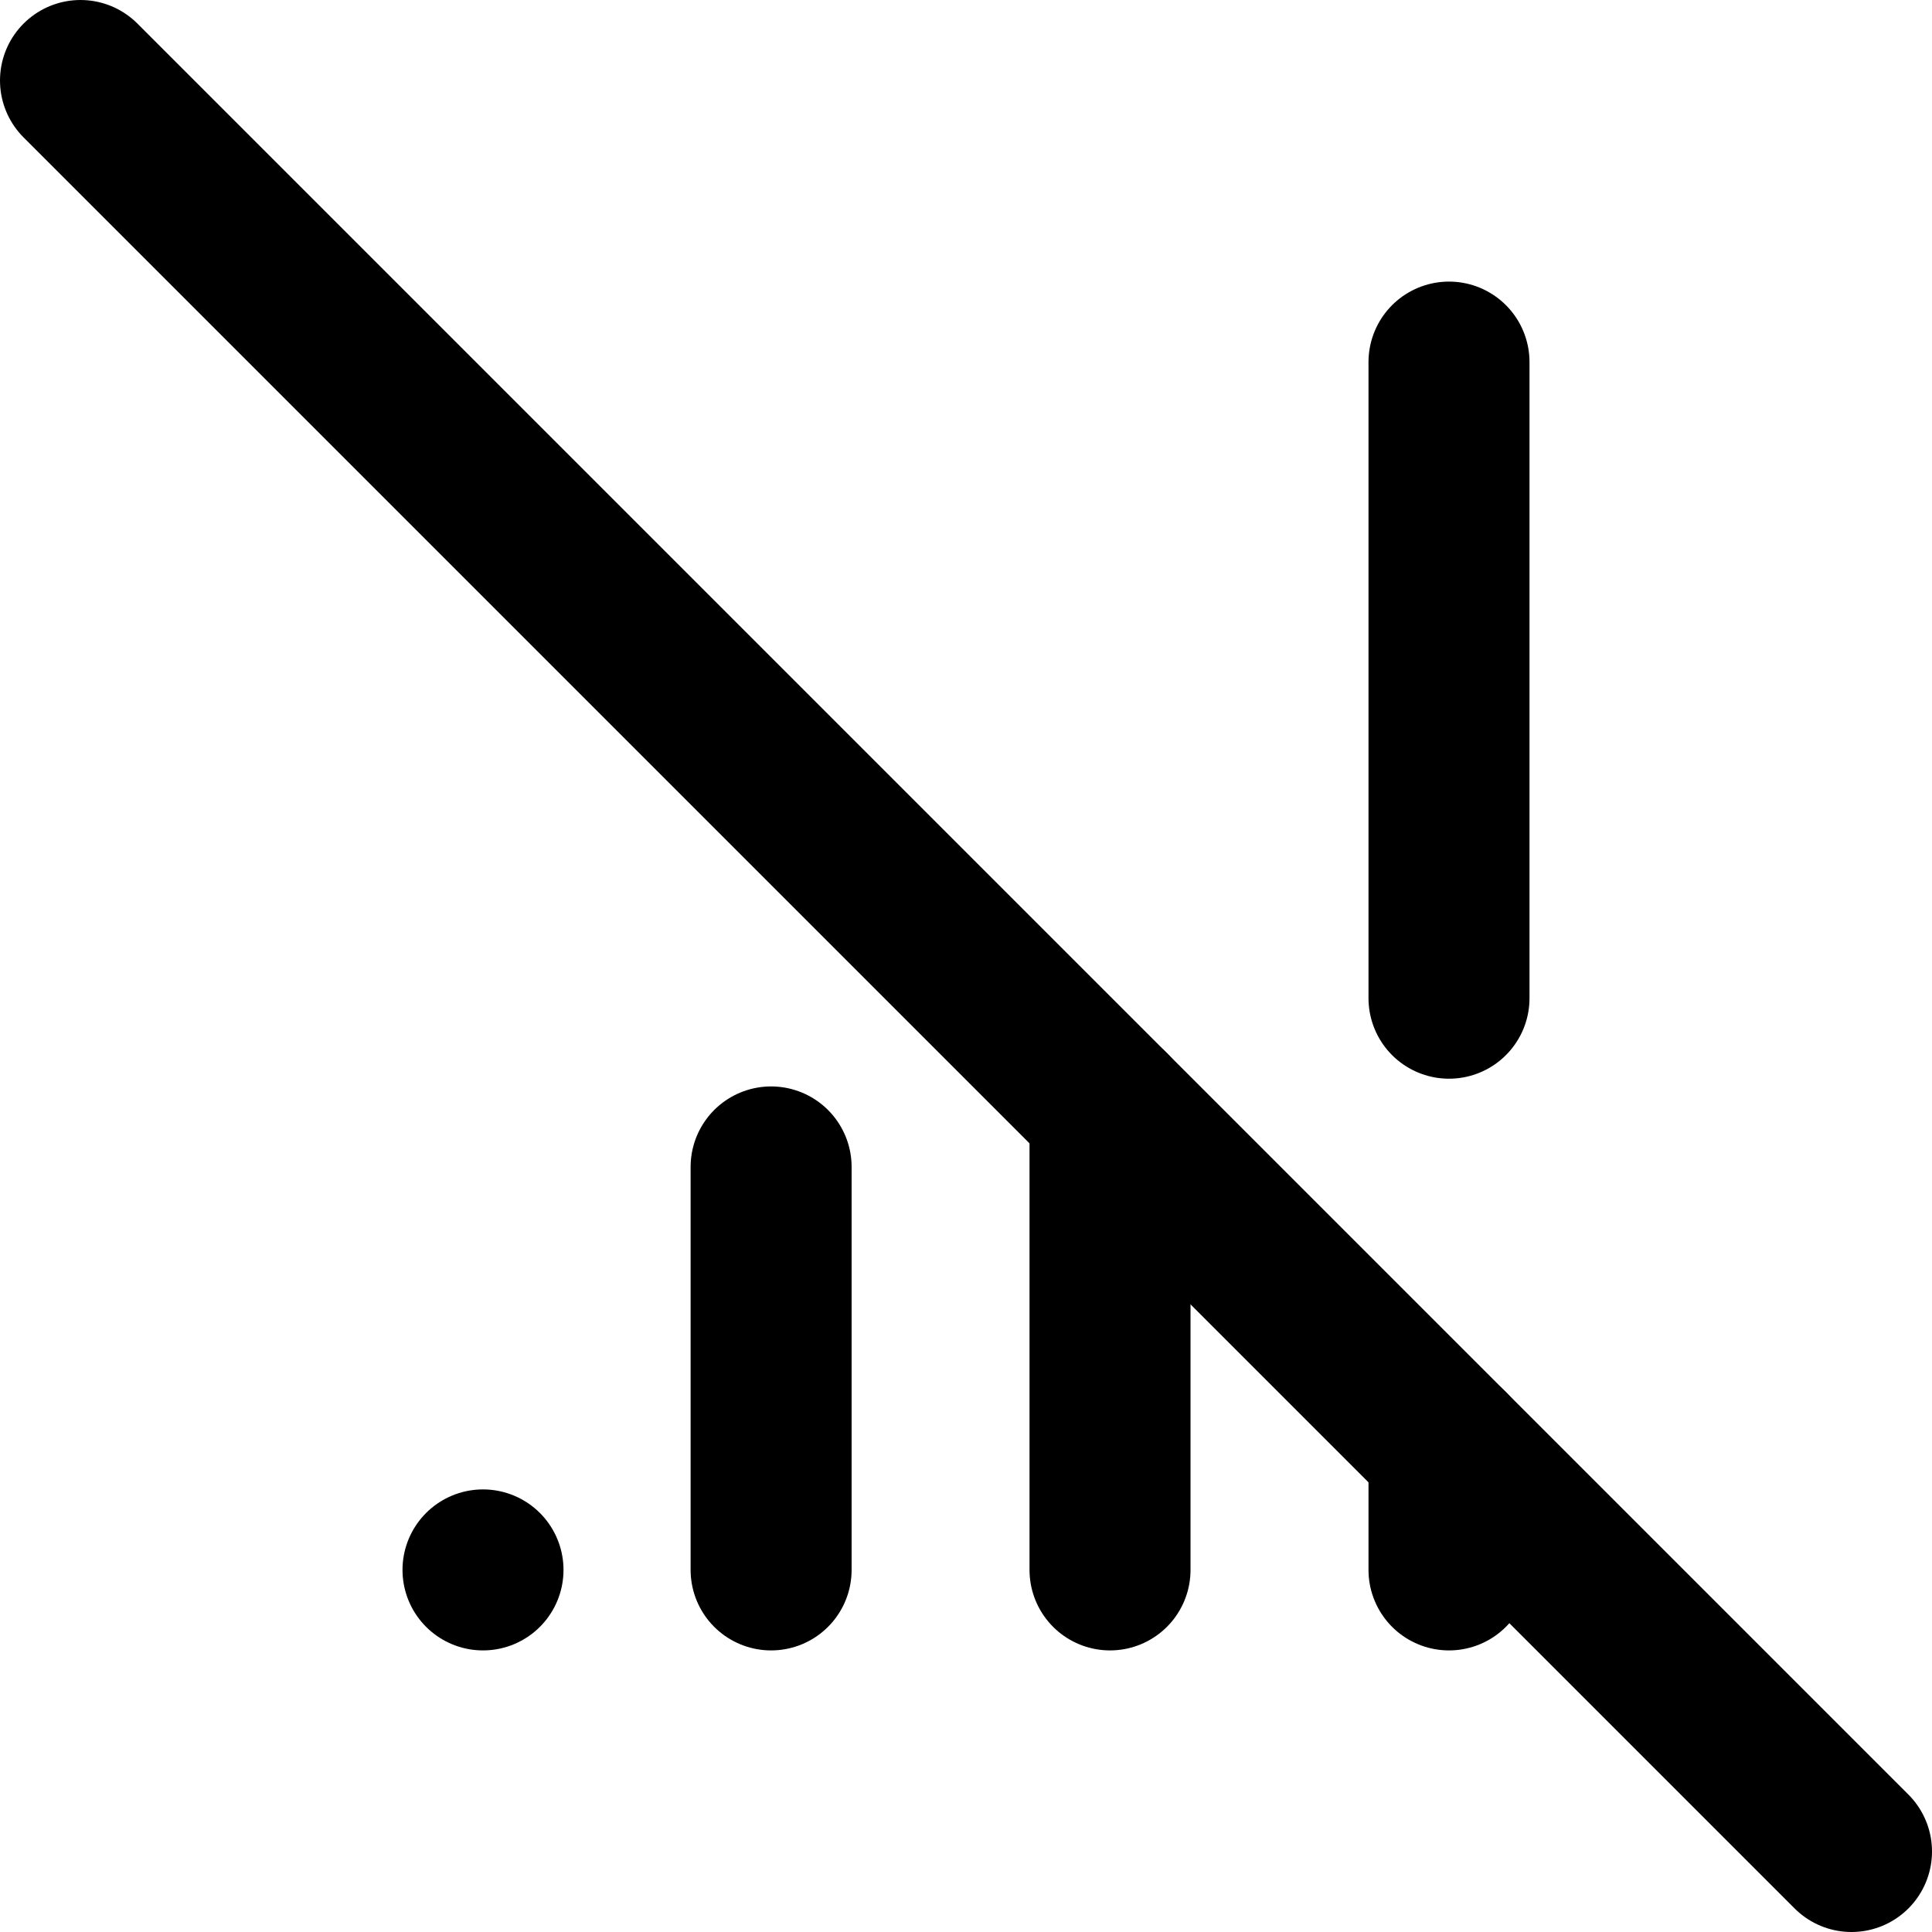
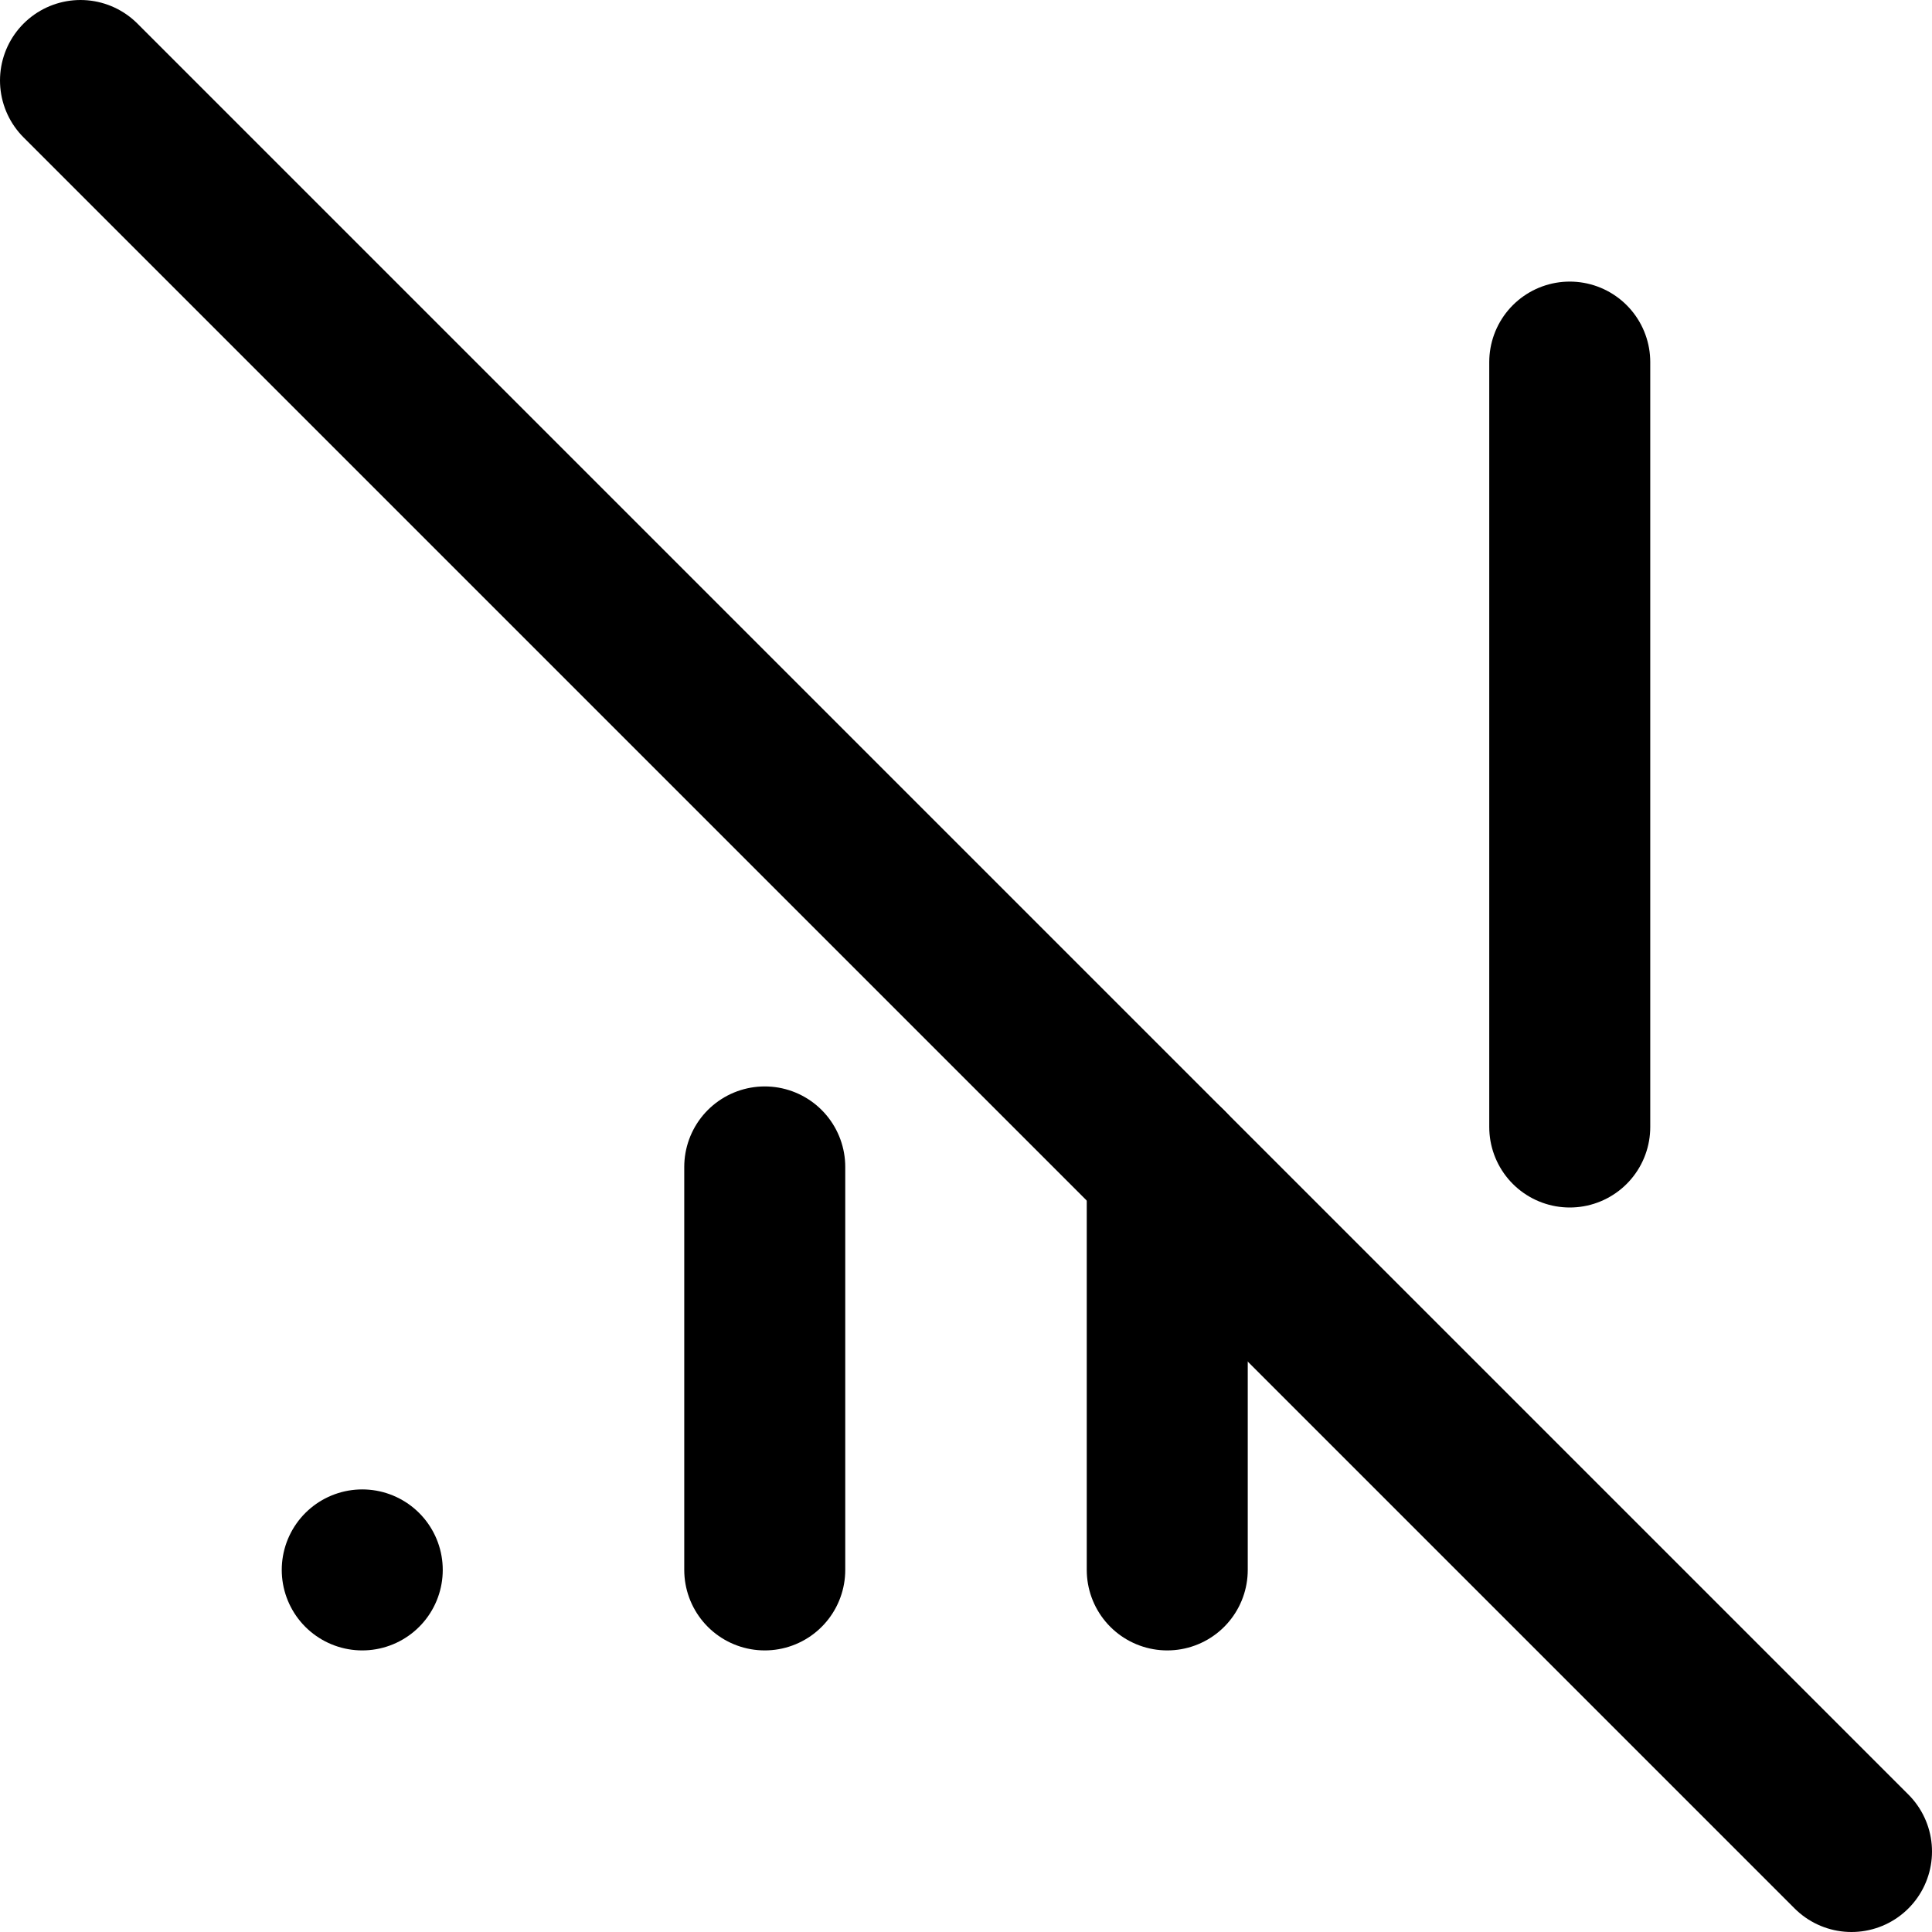
<svg xmlns="http://www.w3.org/2000/svg" style="isolation:isolate" viewBox="0 0 24 24" width="24" height="24">
  <defs>
-     <clipPath id="_clipPath_fHWxXapawSsiCdqdna66TX4nbWA5lOZp">
+     <clipPath id="_clipPath_9TqeHqDscYLOjNUracs8tjDZUQdMbQor">
      <rect width="24" height="24" />
    </clipPath>
  </defs>
-   <g clip-path="url(#_clipPath_fHWxXapawSsiCdqdna66TX4nbWA5lOZp)">
-     <line x1="6" y1="19.502" x2="6" y2="19.502" vector-effect="non-scaling-stroke" stroke-width="2" stroke="rgb(0,0,0)" stroke-linejoin="round" stroke-linecap="round" stroke-miterlimit="4" />
-     <line x1="9.579" y1="19.502" x2="9.579" y2="14.496" vector-effect="non-scaling-stroke" stroke-width="2" stroke="rgb(0,0,0)" stroke-linejoin="round" stroke-linecap="round" stroke-miterlimit="4" />
-     <path d=" M 18 12.4 L 18 4.498 L 18 12.4 L 18 12.4 Z " fill="none" vector-effect="non-scaling-stroke" stroke-width="2" stroke="rgb(0,0,0)" stroke-linejoin="round" stroke-linecap="round" stroke-miterlimit="4" />
-     <path d=" M 18 19.502 L 18 18 L 18.001 18.001 L 18 19.502 Z " fill="none" vector-effect="non-scaling-stroke" stroke-width="2" stroke="rgb(0,0,0)" stroke-linejoin="round" stroke-linecap="round" stroke-miterlimit="4" />
-     <path d=" M 13.789 13.789 L 13.789 19.502 L 13.789 13.789 L 13.791 13.791 L 13.789 13.789 Z " fill="none" vector-effect="non-scaling-stroke" stroke-width="2" stroke="rgb(0,0,0)" stroke-linejoin="round" stroke-linecap="round" stroke-miterlimit="3" />
-     <line x1="23" y1="23" x2="1" y2="1" vector-effect="non-scaling-stroke" stroke-width="2" stroke="rgb(0,0,0)" stroke-linejoin="round" stroke-linecap="round" stroke-miterlimit="4" />
+   <g clip-path="url(#_clipPath_9TqeHqDscYLOjNUracs8tjDZUQdMbQor)">
+     <line x1="4.5" y1="19.502" x2="4.5" y2="19.502" vector-effect="non-scaling-stroke" stroke-width="2" stroke="rgb(0,0,0)" stroke-opacity="100" stroke-linejoin="round" stroke-linecap="round" stroke-miterlimit="4" />
+     <line x1="9.5" y1="19.502" x2="9.5" y2="14.496" vector-effect="non-scaling-stroke" stroke-width="2" stroke="rgb(0,0,0)" stroke-opacity="100" stroke-linejoin="round" stroke-linecap="round" stroke-miterlimit="4" />
+     <line x1="19.5" y1="4.498" x2="19.5" y2="14" vector-effect="non-scaling-stroke" stroke-width="2" stroke="rgb(0,0,0)" stroke-opacity="100" stroke-linejoin="round" stroke-linecap="round" stroke-miterlimit="4" />
+     <line x1="14.5" y1="14.5" x2="14.5" y2="19.502" vector-effect="non-scaling-stroke" stroke-width="2" stroke="rgb(0,0,0)" stroke-opacity="100" stroke-linejoin="round" stroke-linecap="round" stroke-miterlimit="4" />
+     <line x1="23" y1="23" x2="1" y2="1" vector-effect="non-scaling-stroke" stroke-width="2" stroke="rgb(0,0,0)" stroke-linejoin="round" stroke-linecap="round" stroke-miterlimit="3" />
  </g>
</svg>
